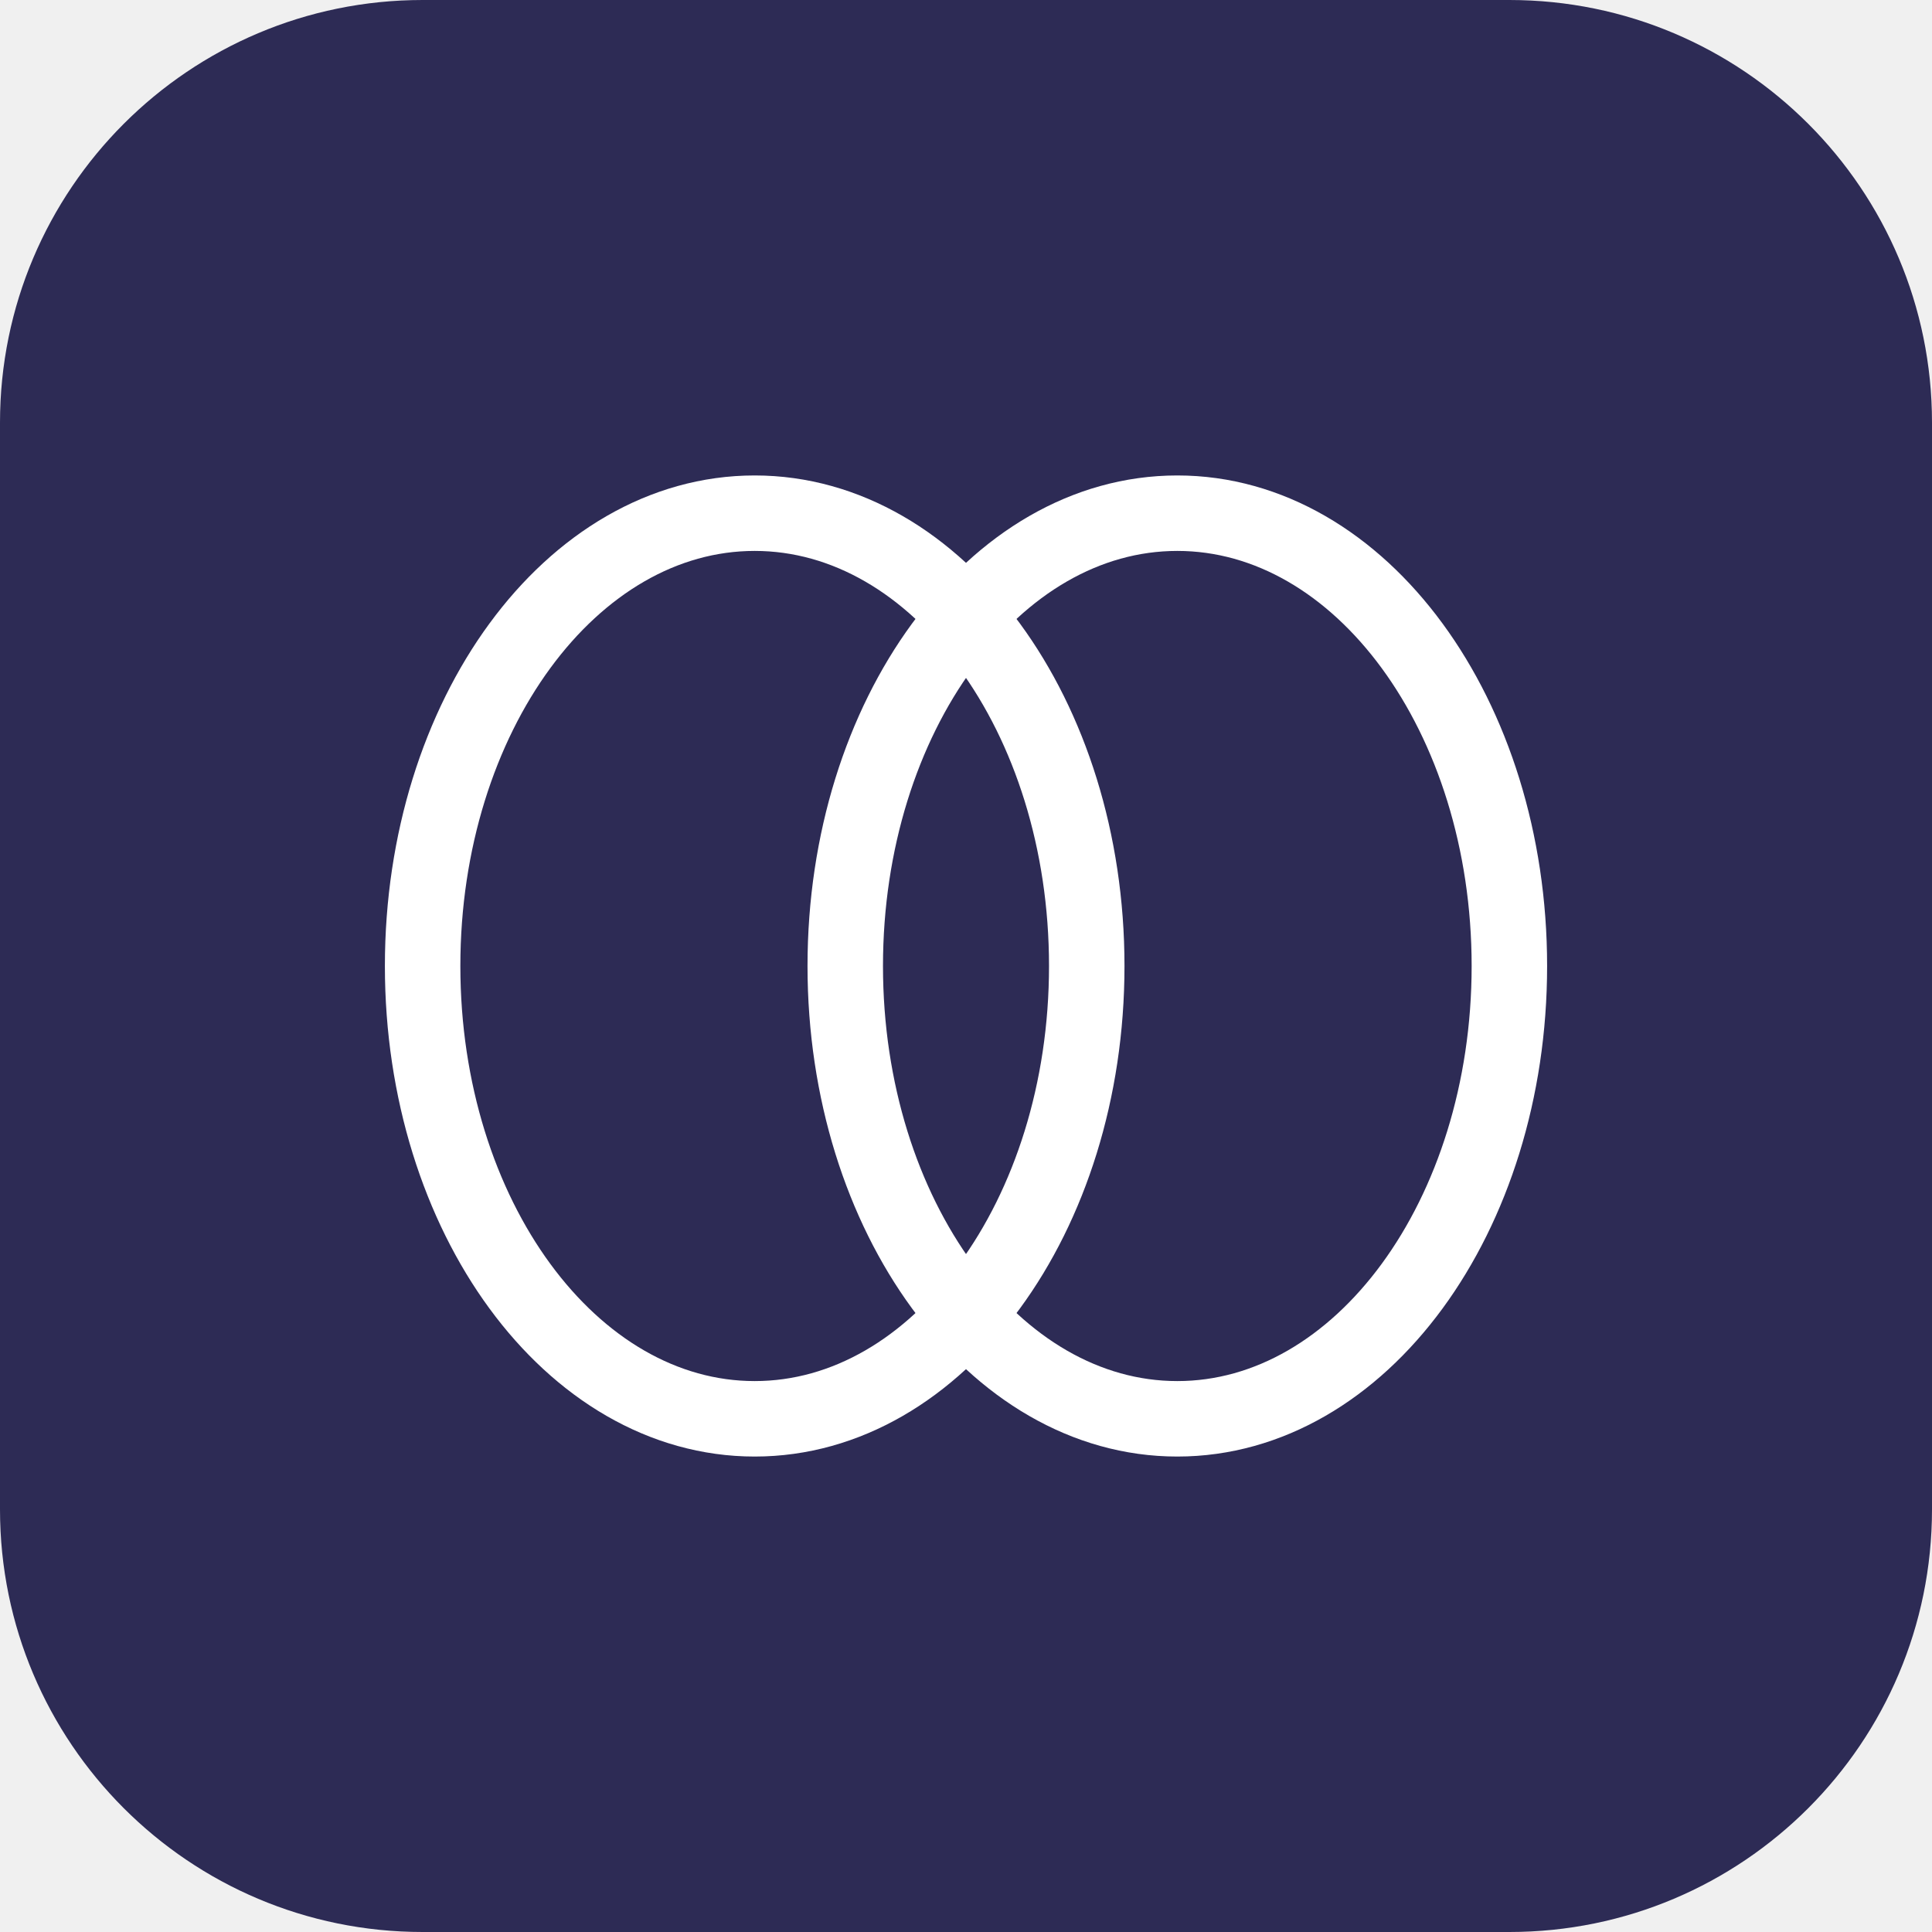
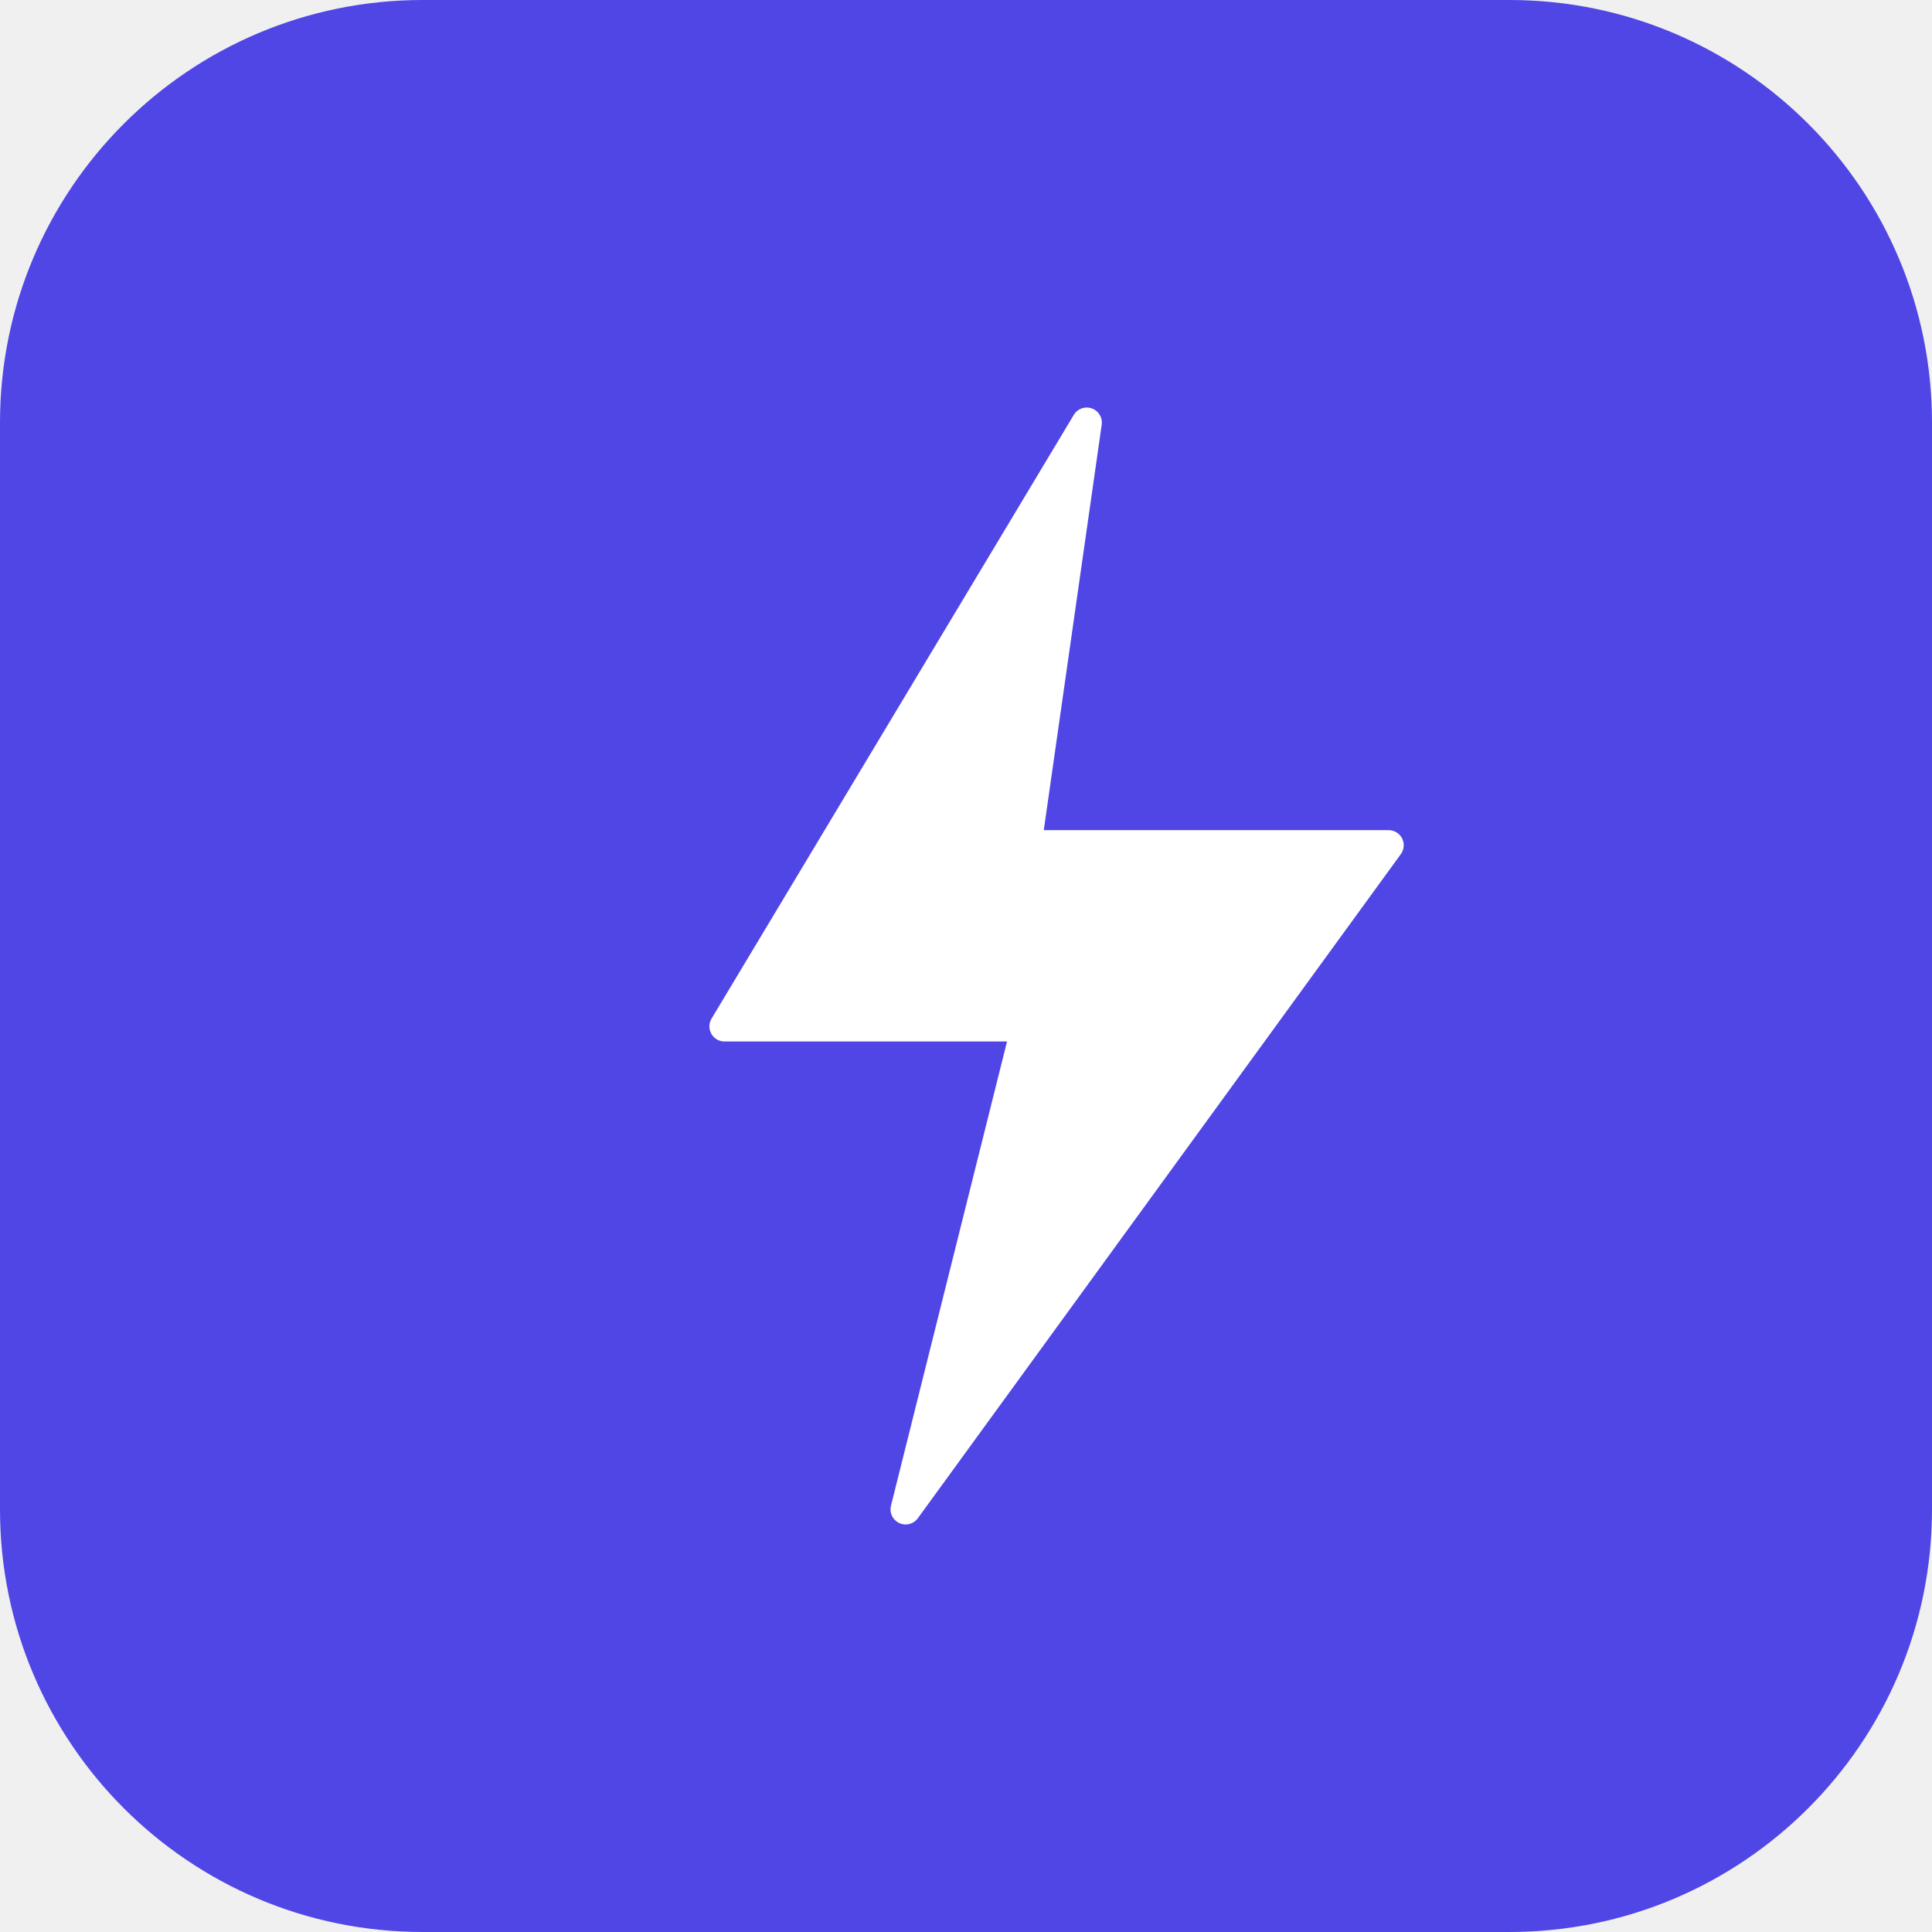
<svg xmlns="http://www.w3.org/2000/svg" viewBox="0 0 64 64" fill="none">
-   <rect width="64" height="64" rx="14" fill="#2d2b55" />
-   <ellipse cx="25" cy="32" rx="11" ry="15" stroke="white" stroke-width="2.5" fill="none" />
-   <ellipse cx="39" cy="32" rx="11" ry="15" stroke="white" stroke-width="2.5" fill="none" />
+   <rect width="64" height="64" rx="14" fill="#4f46e5" />
+   <path d="M36 14L24 34h10l-4 16 16-22H34l2-14z" fill="white" stroke="white" stroke-width="1" stroke-linejoin="round" />
</svg>
